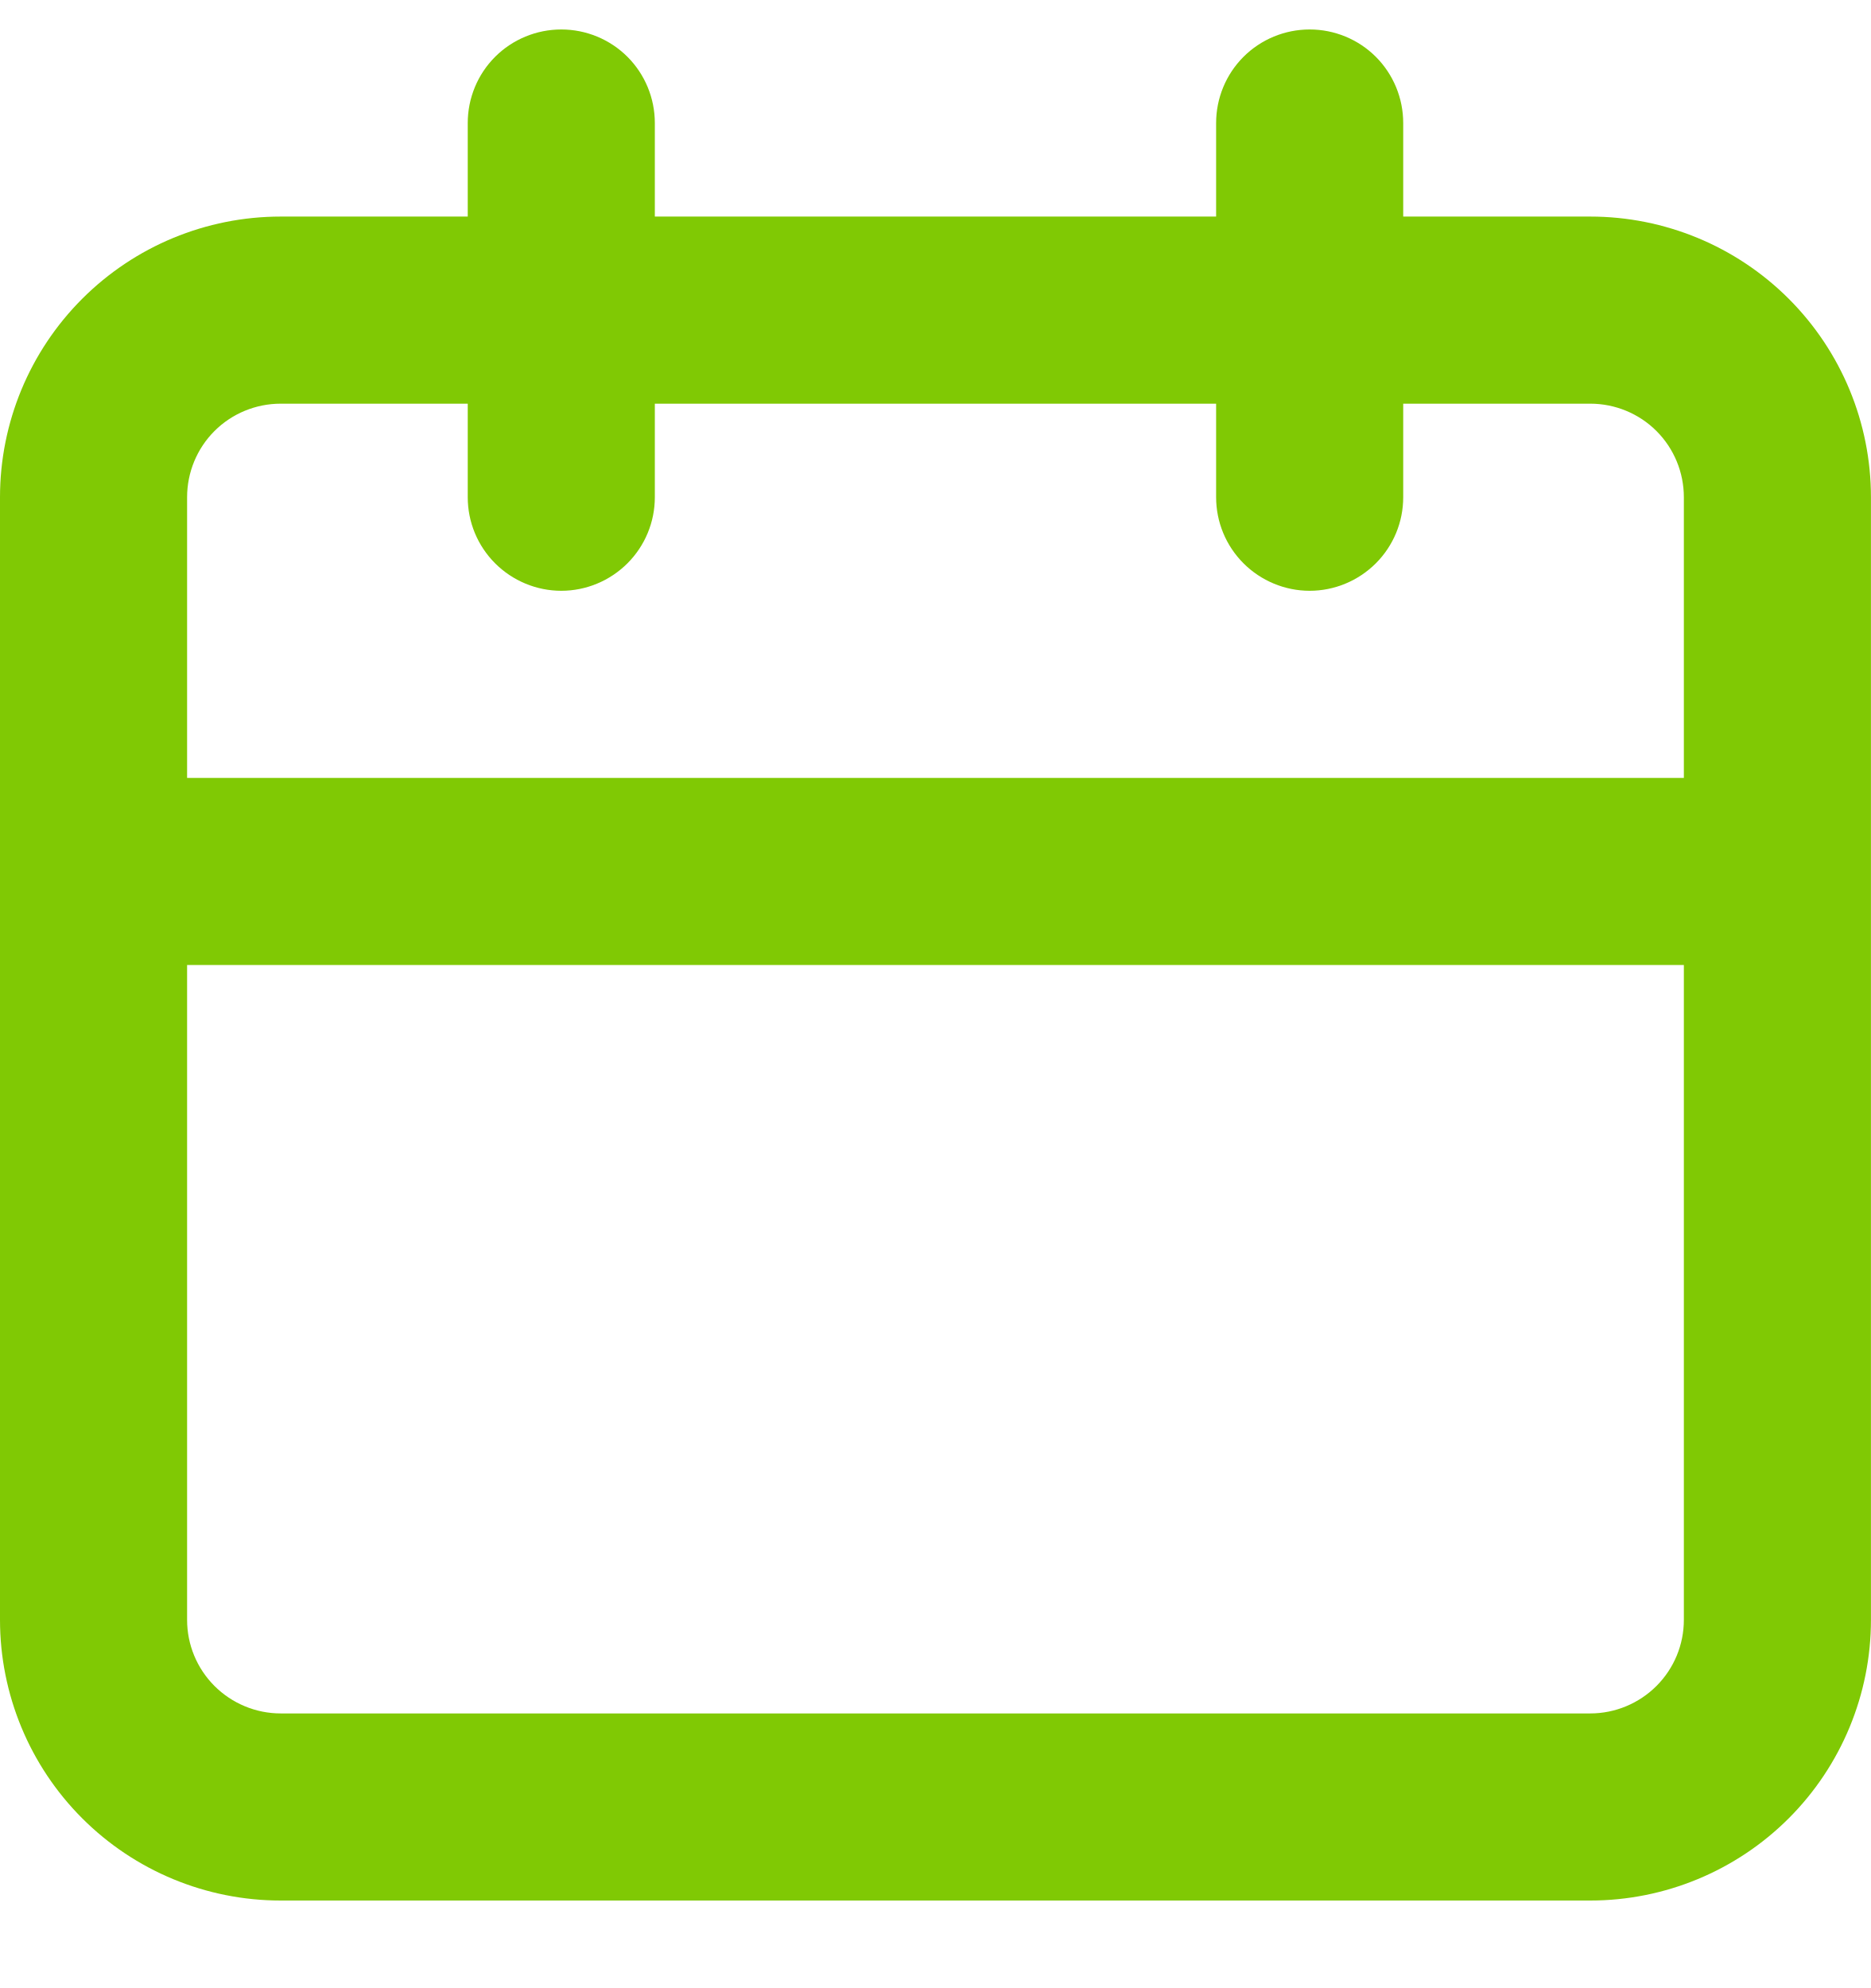
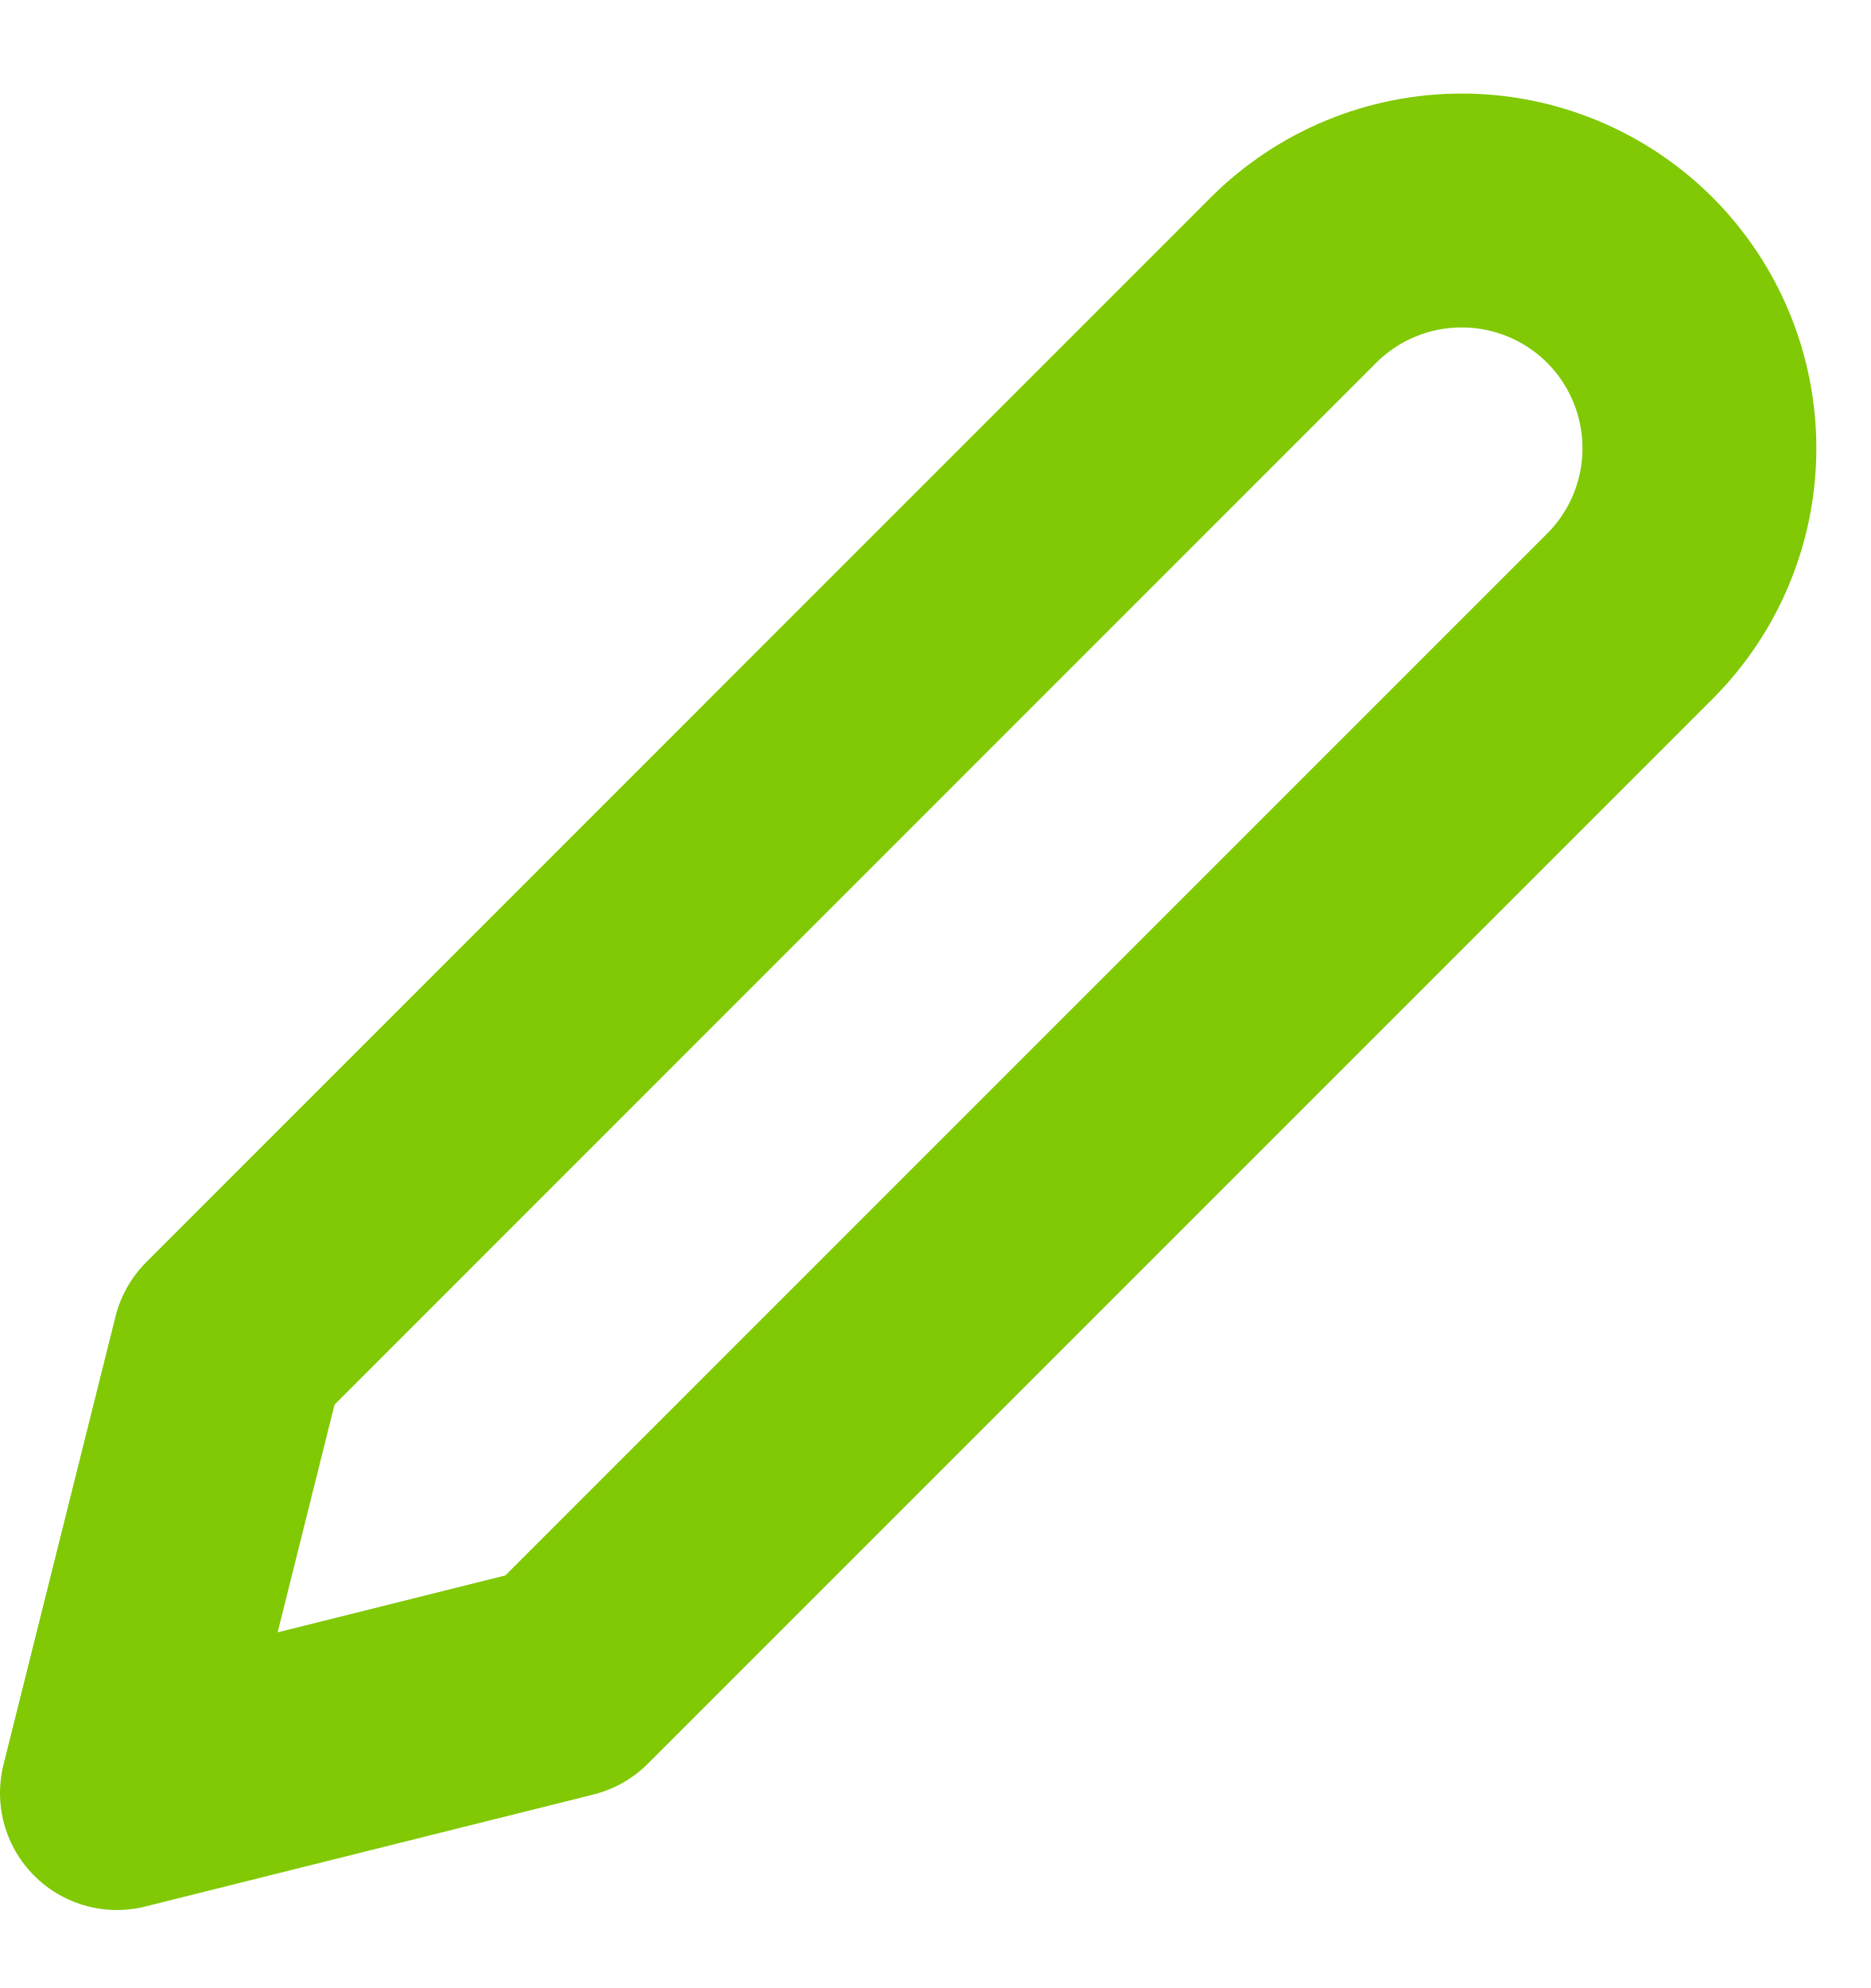
<svg xmlns="http://www.w3.org/2000/svg" width="16" height="17" viewBox="0 0 16 17" fill="none">
-   <path d="M13.6 1.852H12V1.052C12 0.84 11.916 0.636 11.766 0.486C11.616 0.336 11.412 0.252 11.2 0.252C10.988 0.252 10.784 0.336 10.634 0.486C10.484 0.636 10.4 0.84 10.4 1.052V1.852H5.6V1.052C5.6 0.84 5.516 0.636 5.366 0.486C5.216 0.336 5.012 0.252 4.8 0.252C4.588 0.252 4.384 0.336 4.234 0.486C4.084 0.636 4 0.84 4 1.052V1.852H2.4C1.763 1.852 1.153 2.105 0.703 2.555C0.253 3.005 0 3.615 0 4.252V13.852C0 14.488 0.253 15.099 0.703 15.549C1.153 15.999 1.763 16.252 2.4 16.252H13.6C14.236 16.252 14.847 15.999 15.297 15.549C15.747 15.099 16 14.488 16 13.852V4.252C16 3.615 15.747 3.005 15.297 2.555C14.847 2.105 14.236 1.852 13.6 1.852V1.852ZM14.4 13.852C14.4 14.064 14.316 14.267 14.166 14.417C14.016 14.567 13.812 14.652 13.6 14.652H2.4C2.188 14.652 1.984 14.567 1.834 14.417C1.684 14.267 1.6 14.064 1.6 13.852V8.252H14.4V13.852ZM14.4 6.652H1.6V4.252C1.6 4.04 1.684 3.836 1.834 3.686C1.984 3.536 2.188 3.452 2.4 3.452H4V4.252C4 4.464 4.084 4.667 4.234 4.817C4.384 4.967 4.588 5.052 4.8 5.052C5.012 5.052 5.216 4.967 5.366 4.817C5.516 4.667 5.6 4.464 5.6 4.252V3.452H10.4V4.252C10.4 4.464 10.484 4.667 10.634 4.817C10.784 4.967 10.988 5.052 11.2 5.052C11.412 5.052 11.616 4.967 11.766 4.817C11.916 4.667 12 4.464 12 4.252V3.452H13.6C13.812 3.452 14.016 3.536 14.166 3.686C14.316 3.836 14.4 4.04 14.4 4.252V6.652Z" fill="#80C904" />
+   <path d="M11.062 2.395C11.444 2.014 11.961 1.8 12.5 1.8C13.039 1.8 13.556 2.014 13.938 2.395C14.319 2.777 14.533 3.294 14.533 3.833C14.533 4.372 14.319 4.889 13.938 5.27L4.833 14.375L1 15.333L1.958 11.5L11.062 2.395Z" stroke="#80C904" stroke-width="2" stroke-linecap="round" stroke-linejoin="round" />
</svg>
